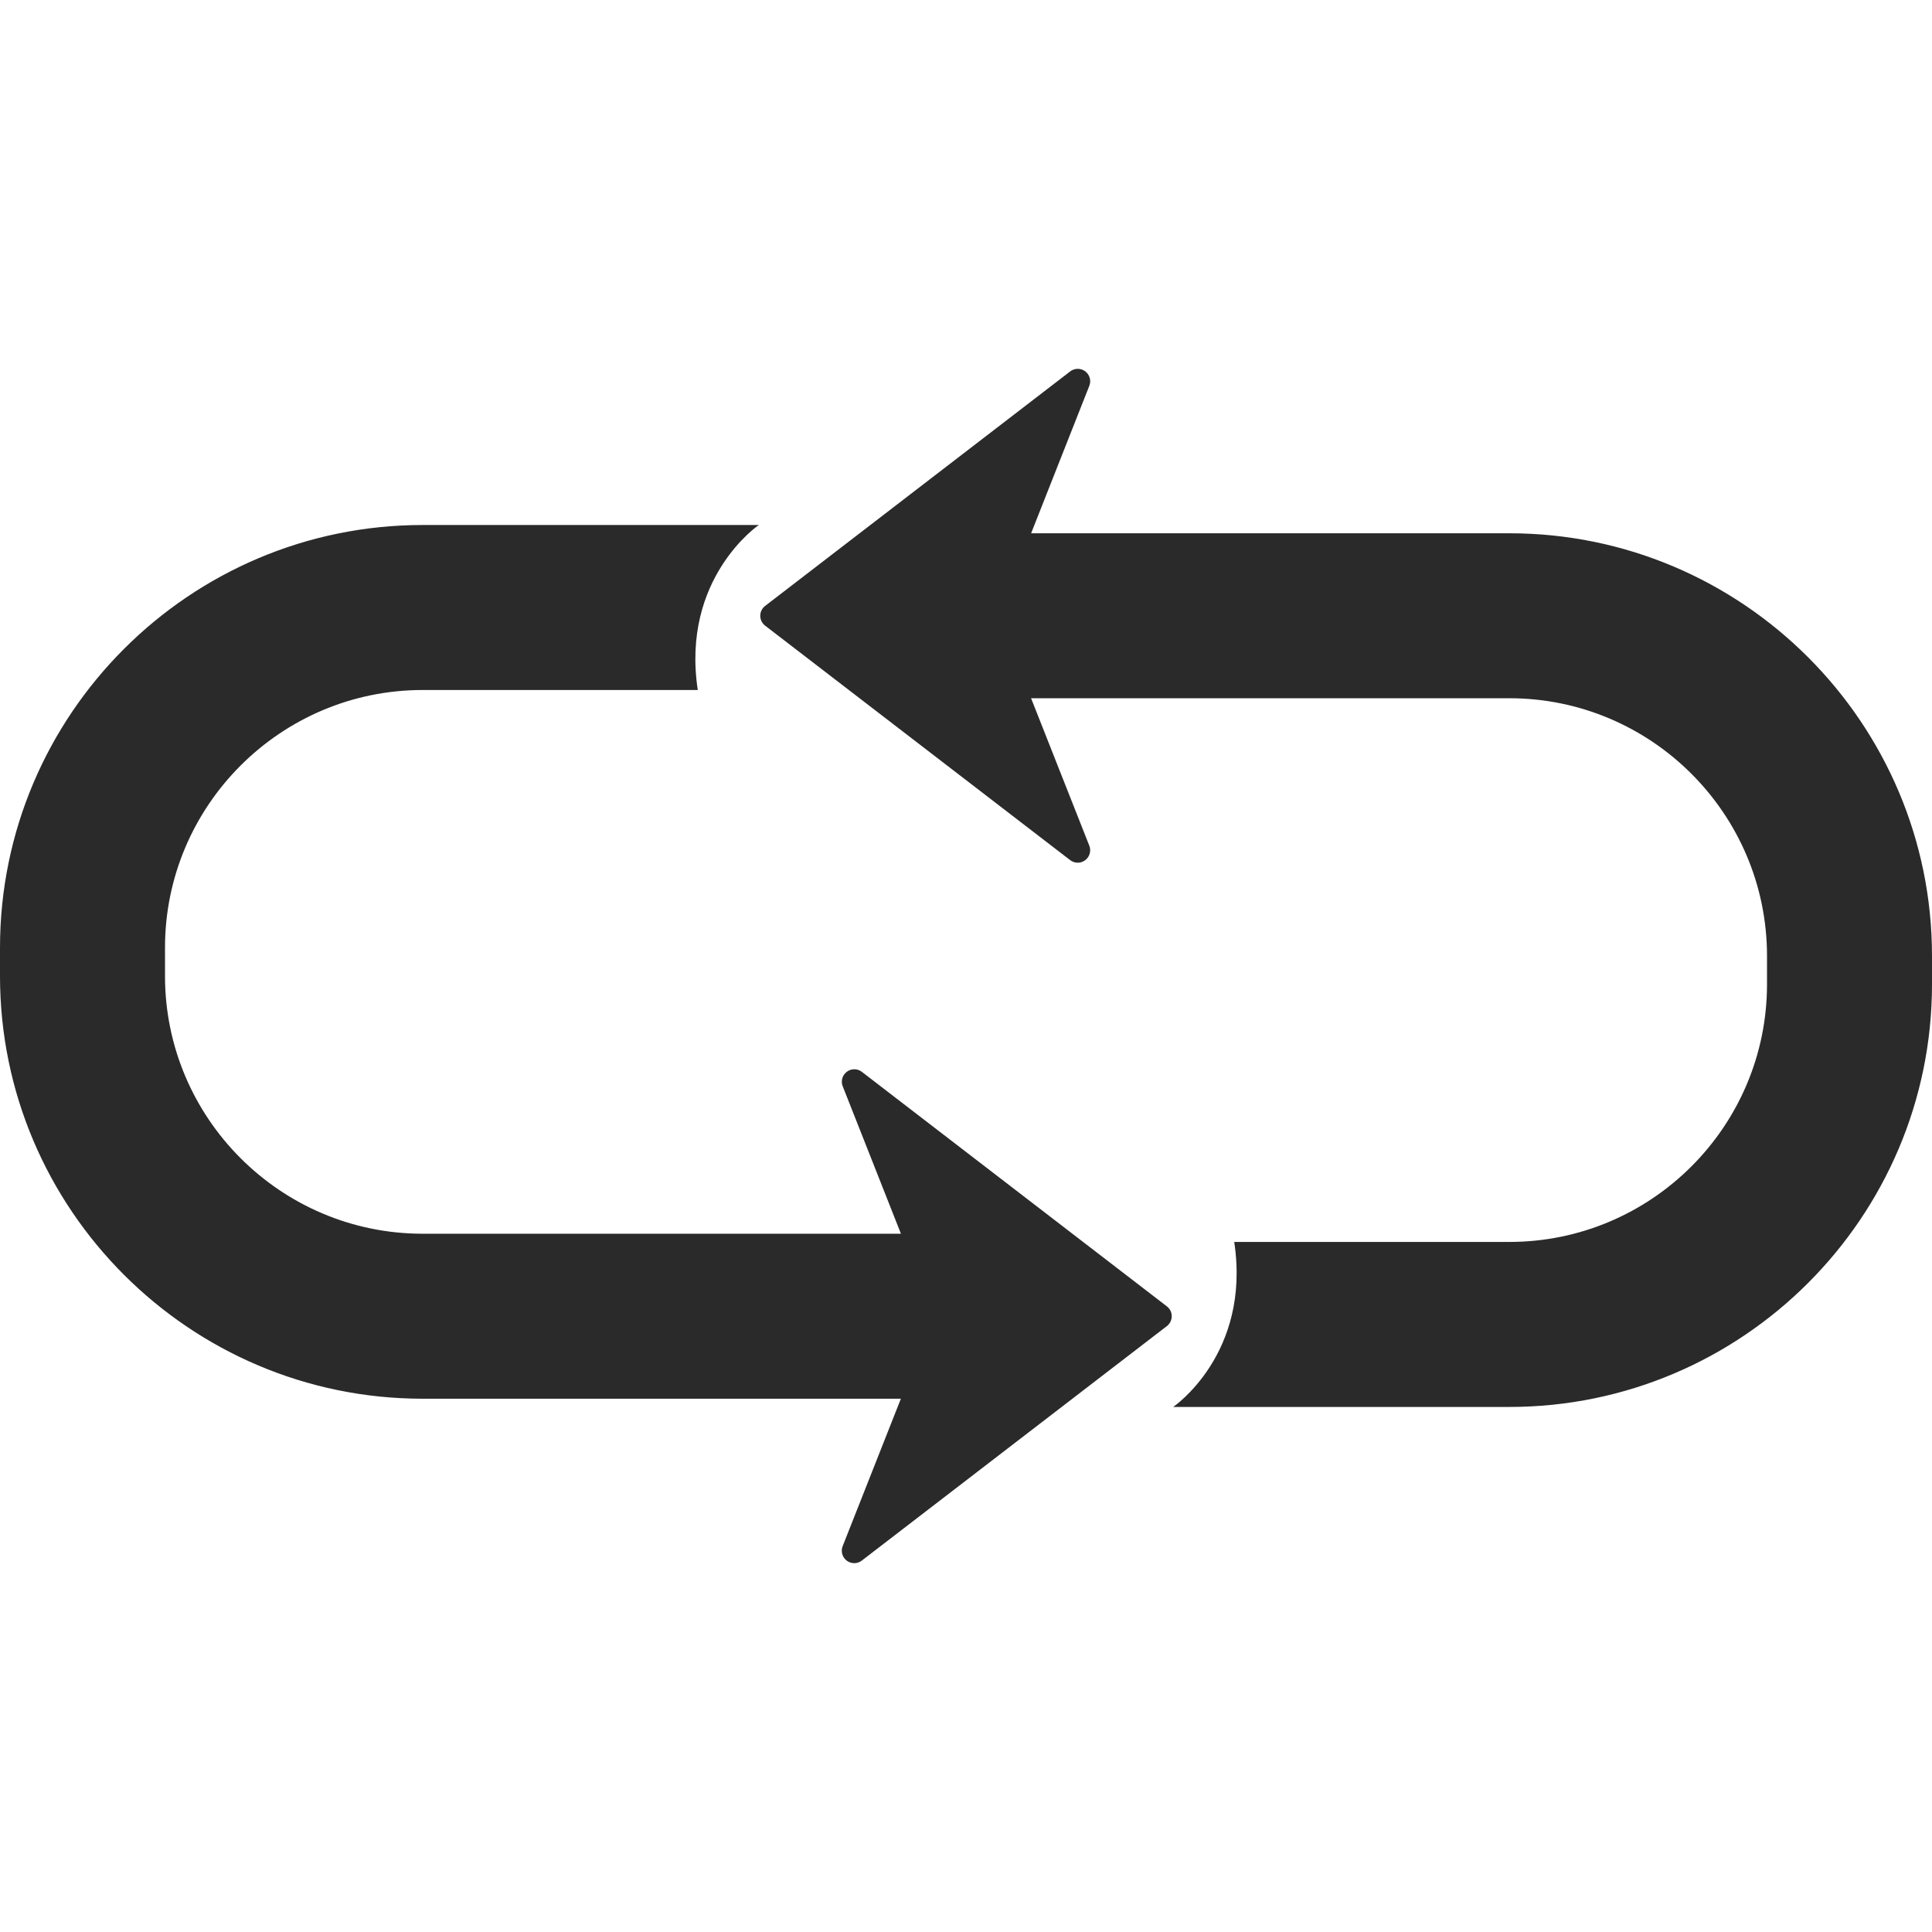
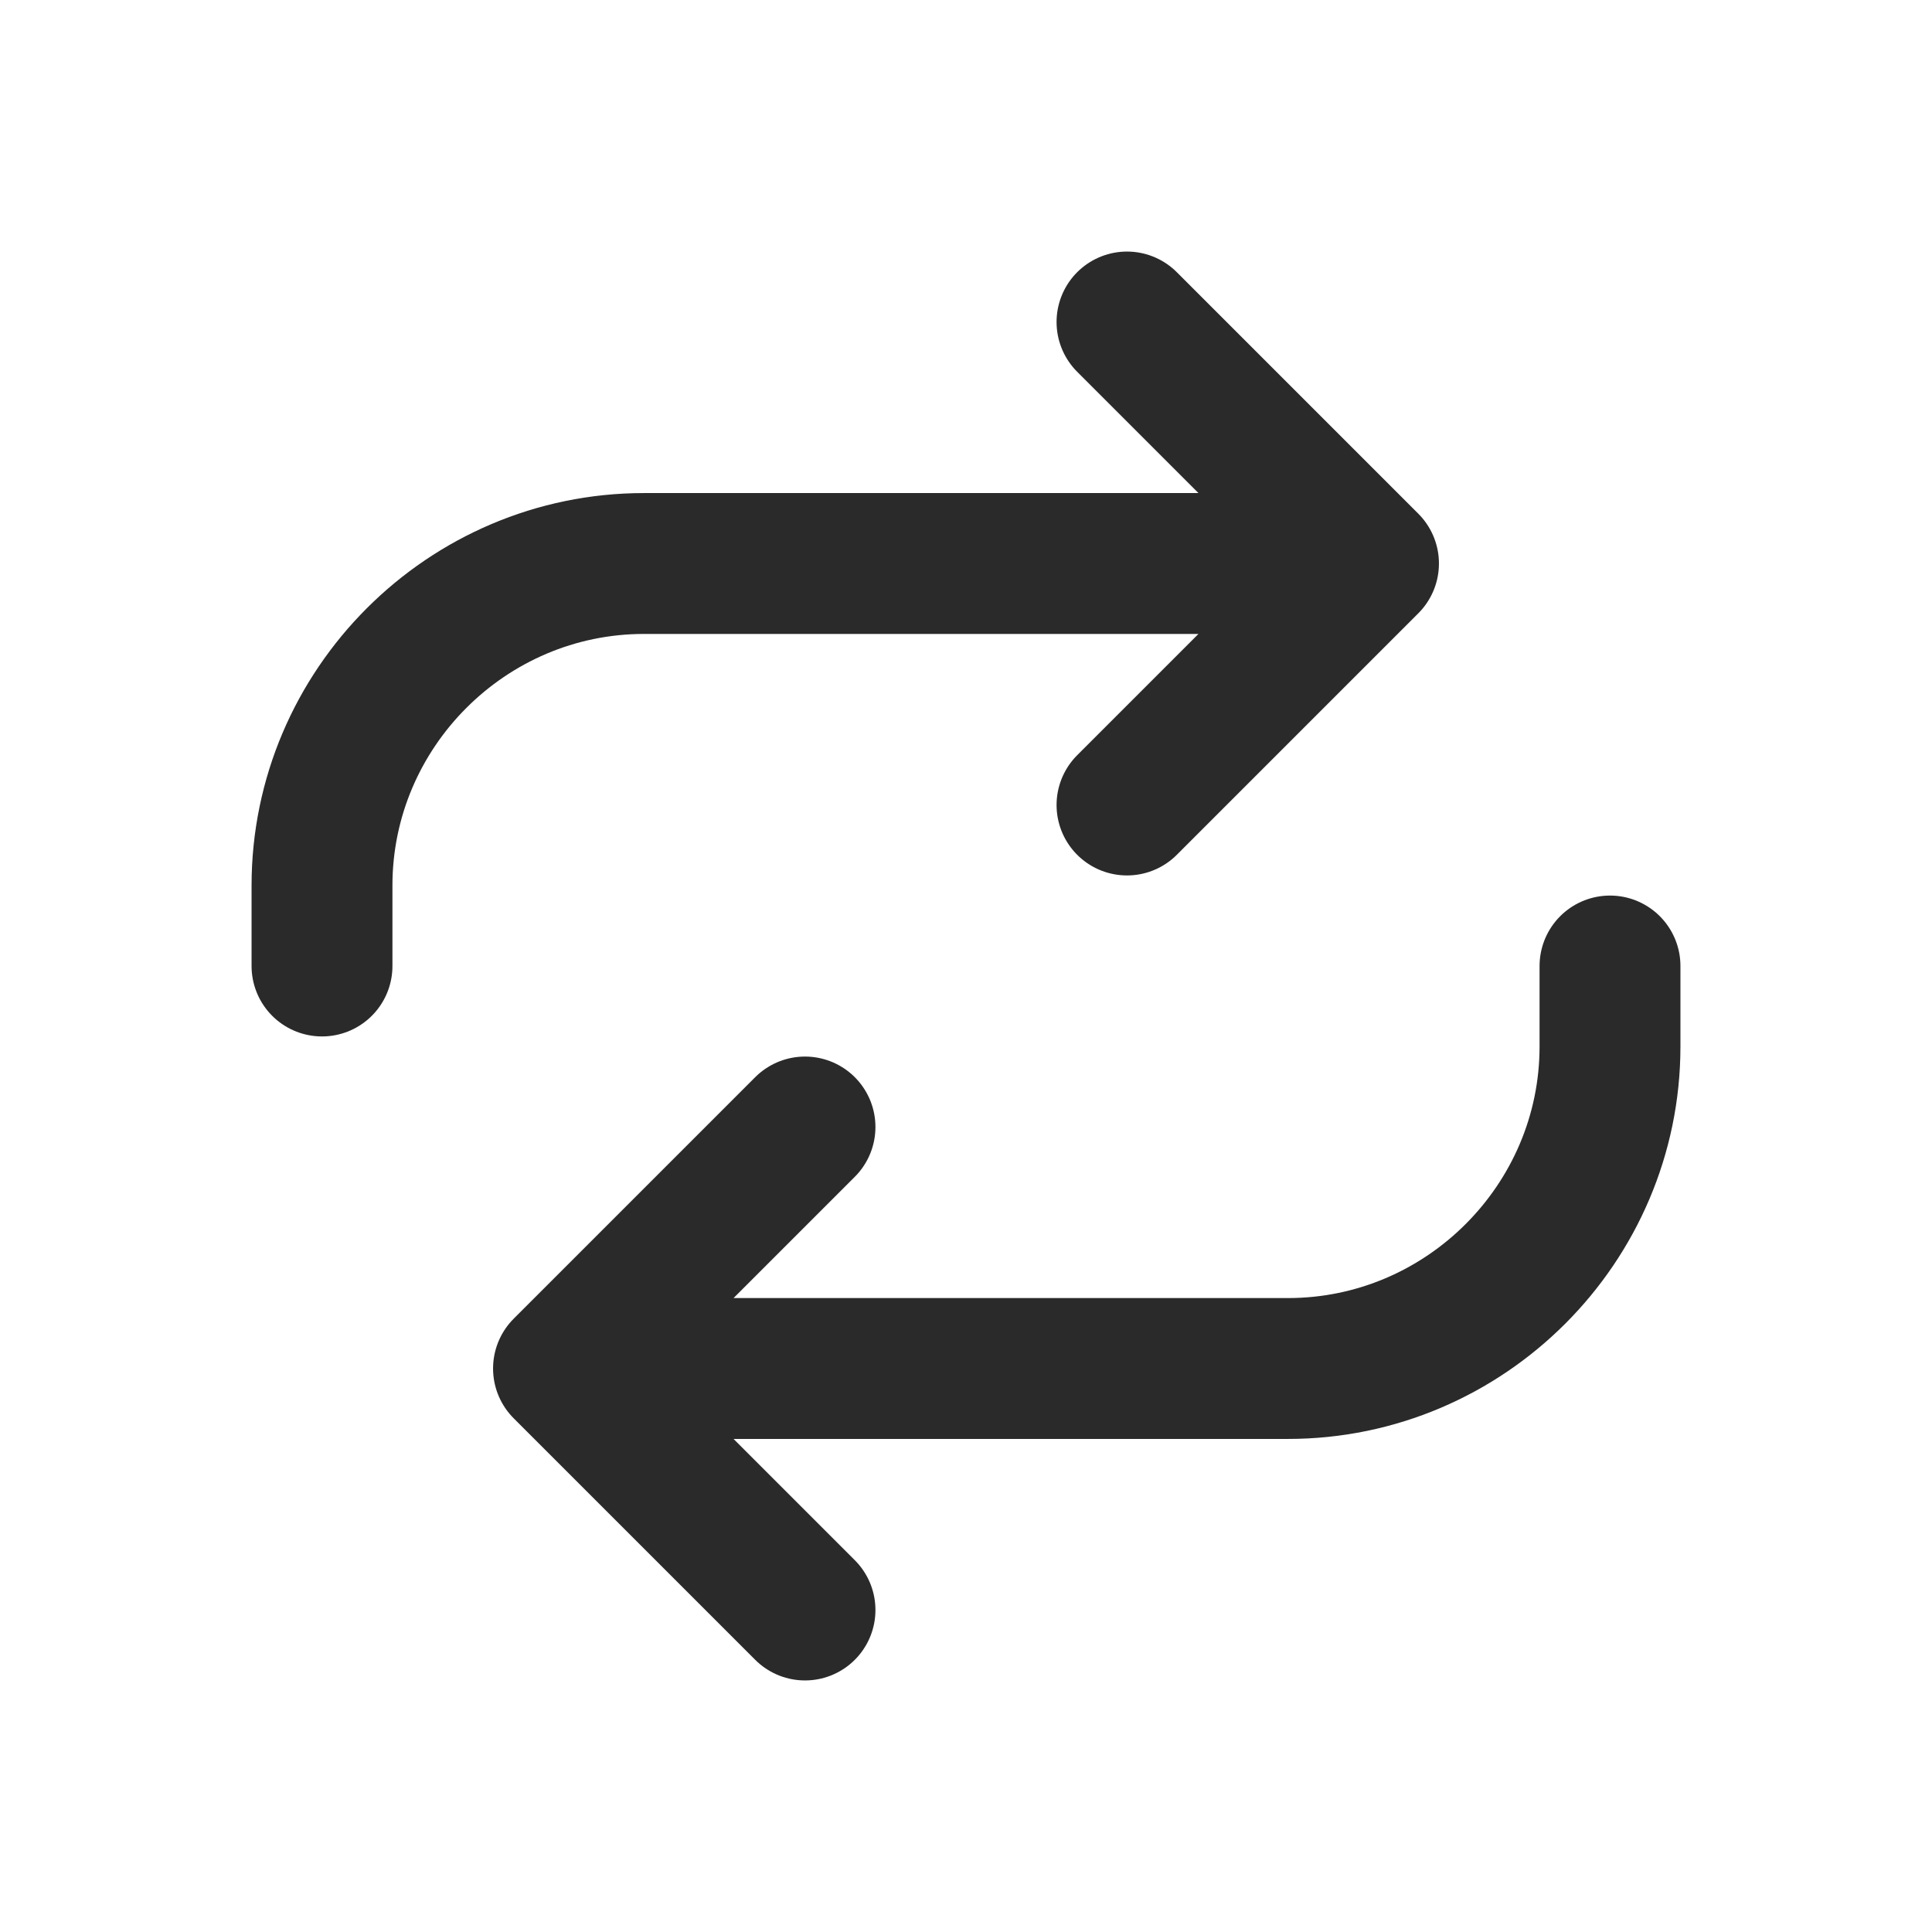
- <svg xmlns="http://www.w3.org/2000/svg" version="1.1" id="Capa_1" x="0px" y="0px" width="512px" height="512px" viewBox="0 0 545.487 545.487" style="enable-background:new 0 0 545.487 545.487;" xml:space="preserve">
-   <g>
-     <g>
-       <path d="M545.487,269.909v7.995c0,65.811-53.546,119.338-119.344,119.338H331.24c0,0,22.023-14.931,17.235-46.589h77.668   c40.122,0,72.761-32.633,72.761-72.755v-7.995c0-40.125-32.645-72.761-72.761-72.761h-106.85l0,0h-28.176l16.443,41.632   c0.579,1.469,0.106,3.142-1.152,4.091c-1.266,0.957-3.003,0.951-4.256-0.018l-86.123-66.198c-0.872-0.665-1.374-1.696-1.374-2.784   c0-1.09,0.502-2.125,1.374-2.79l86.123-66.204c0.632-0.496,1.389-0.733,2.146-0.733c0.745,0,1.489,0.231,2.116,0.707   c1.259,0.952,1.731,2.627,1.146,4.093l-16.432,41.636h28.17v-0.006h106.844C491.941,150.562,545.487,204.104,545.487,269.909z    M243.34,302.628c-1.253-0.964-2.991-0.97-4.256-0.012c-1.259,0.951-1.731,2.63-1.149,4.09l16.438,41.63h-28.174l0,0H119.344   c-40.122,0-72.758-32.646-72.758-72.762v-7.997c0-40.117,32.642-72.759,72.758-72.759h77.667   c-4.788-31.649,17.233-46.586,17.233-46.586h-94.9C53.543,148.233,0,201.767,0,267.578v7.997   c0,65.811,53.543,119.345,119.344,119.345h106.843v-0.007h28.173l-16.438,41.63c-0.582,1.472-0.109,3.15,1.149,4.096   c0.63,0.479,1.375,0.71,2.119,0.71c0.75,0,1.513-0.236,2.143-0.733l86.12-66.2c0.875-0.668,1.377-1.696,1.377-2.79   c0-1.1-0.502-2.122-1.377-2.79L243.34,302.628z" data-original="#000000" class="active-path" data-old_color="#000000" fill="#2A2A2A" />
-     </g>
-   </g>
+ <svg xmlns="http://www.w3.org/2000/svg" width="24" height="24" viewBox="0 0 24 24" fill="none" stroke-width="1.75" stroke-linecap="round" stroke-linejoin="round">
+   <path d="M17 7 H8 C5.8 7 4 8.8 4 11 V12 M14 4 L17 7 L14 10 M7 17 H16 C18.2 17 20 15.2 20 13 V12 M10 14 L7 17 L10 20" stroke="#2A2A2A" />
</svg>
